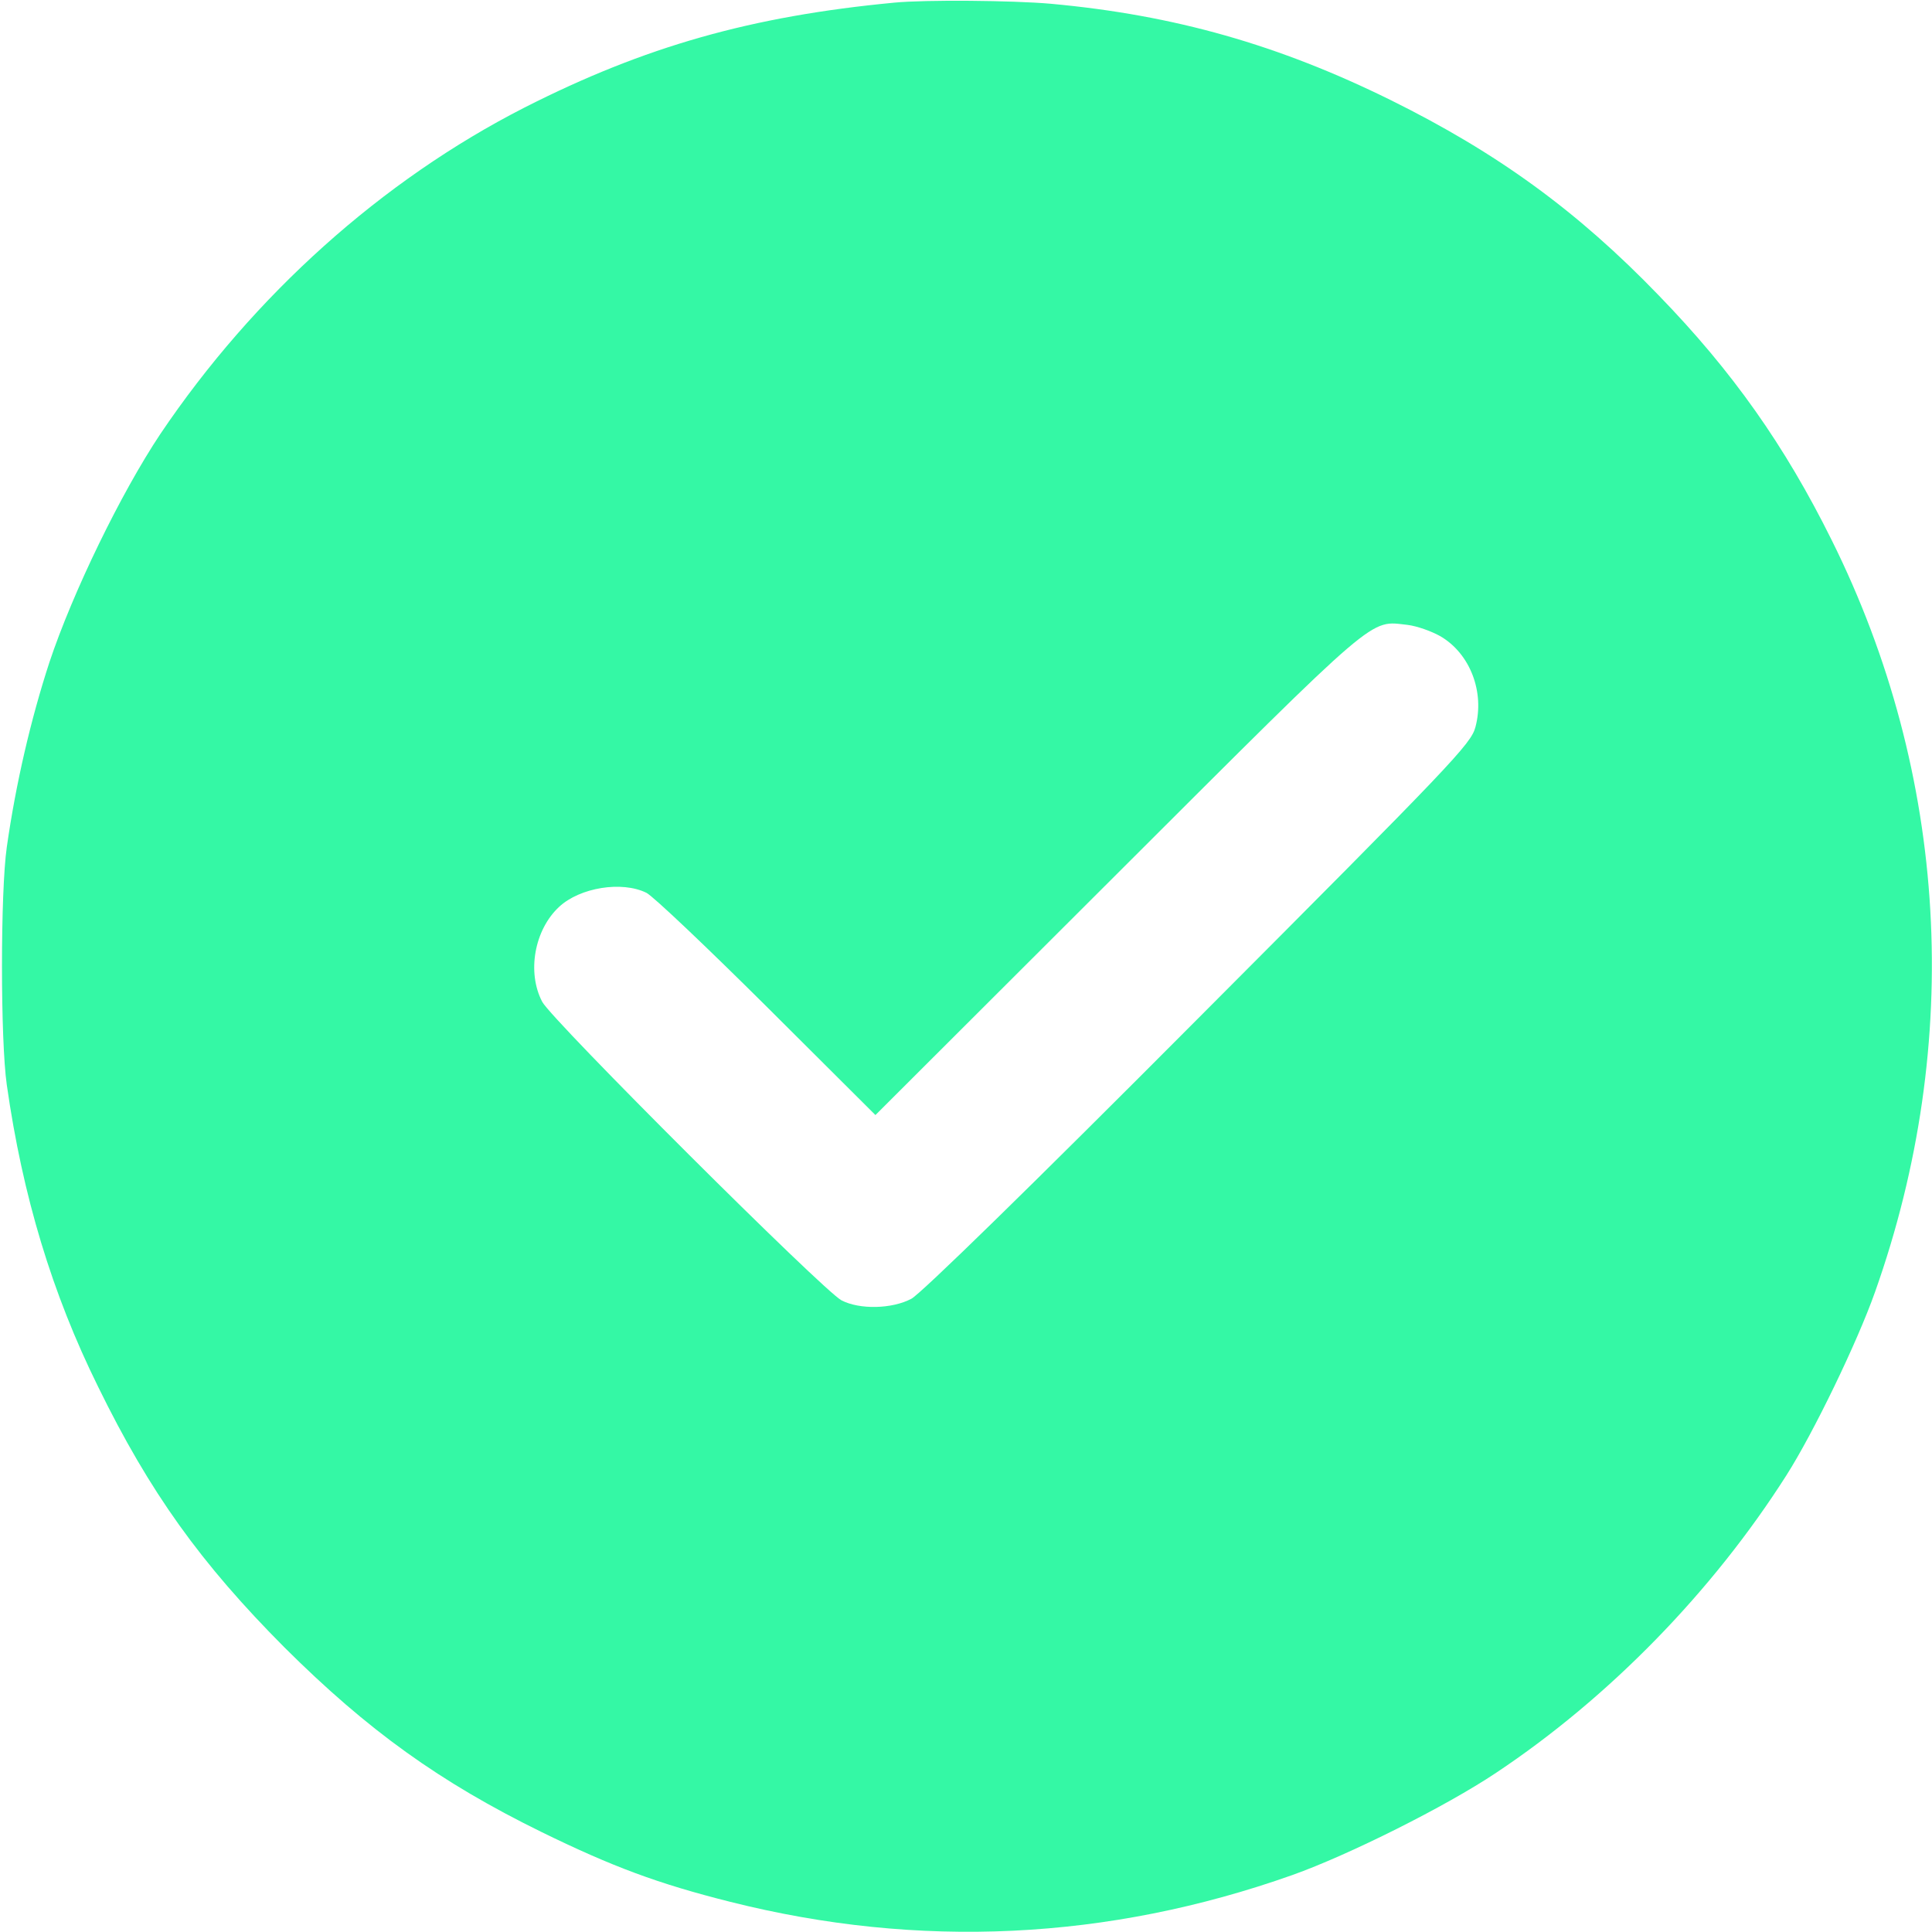
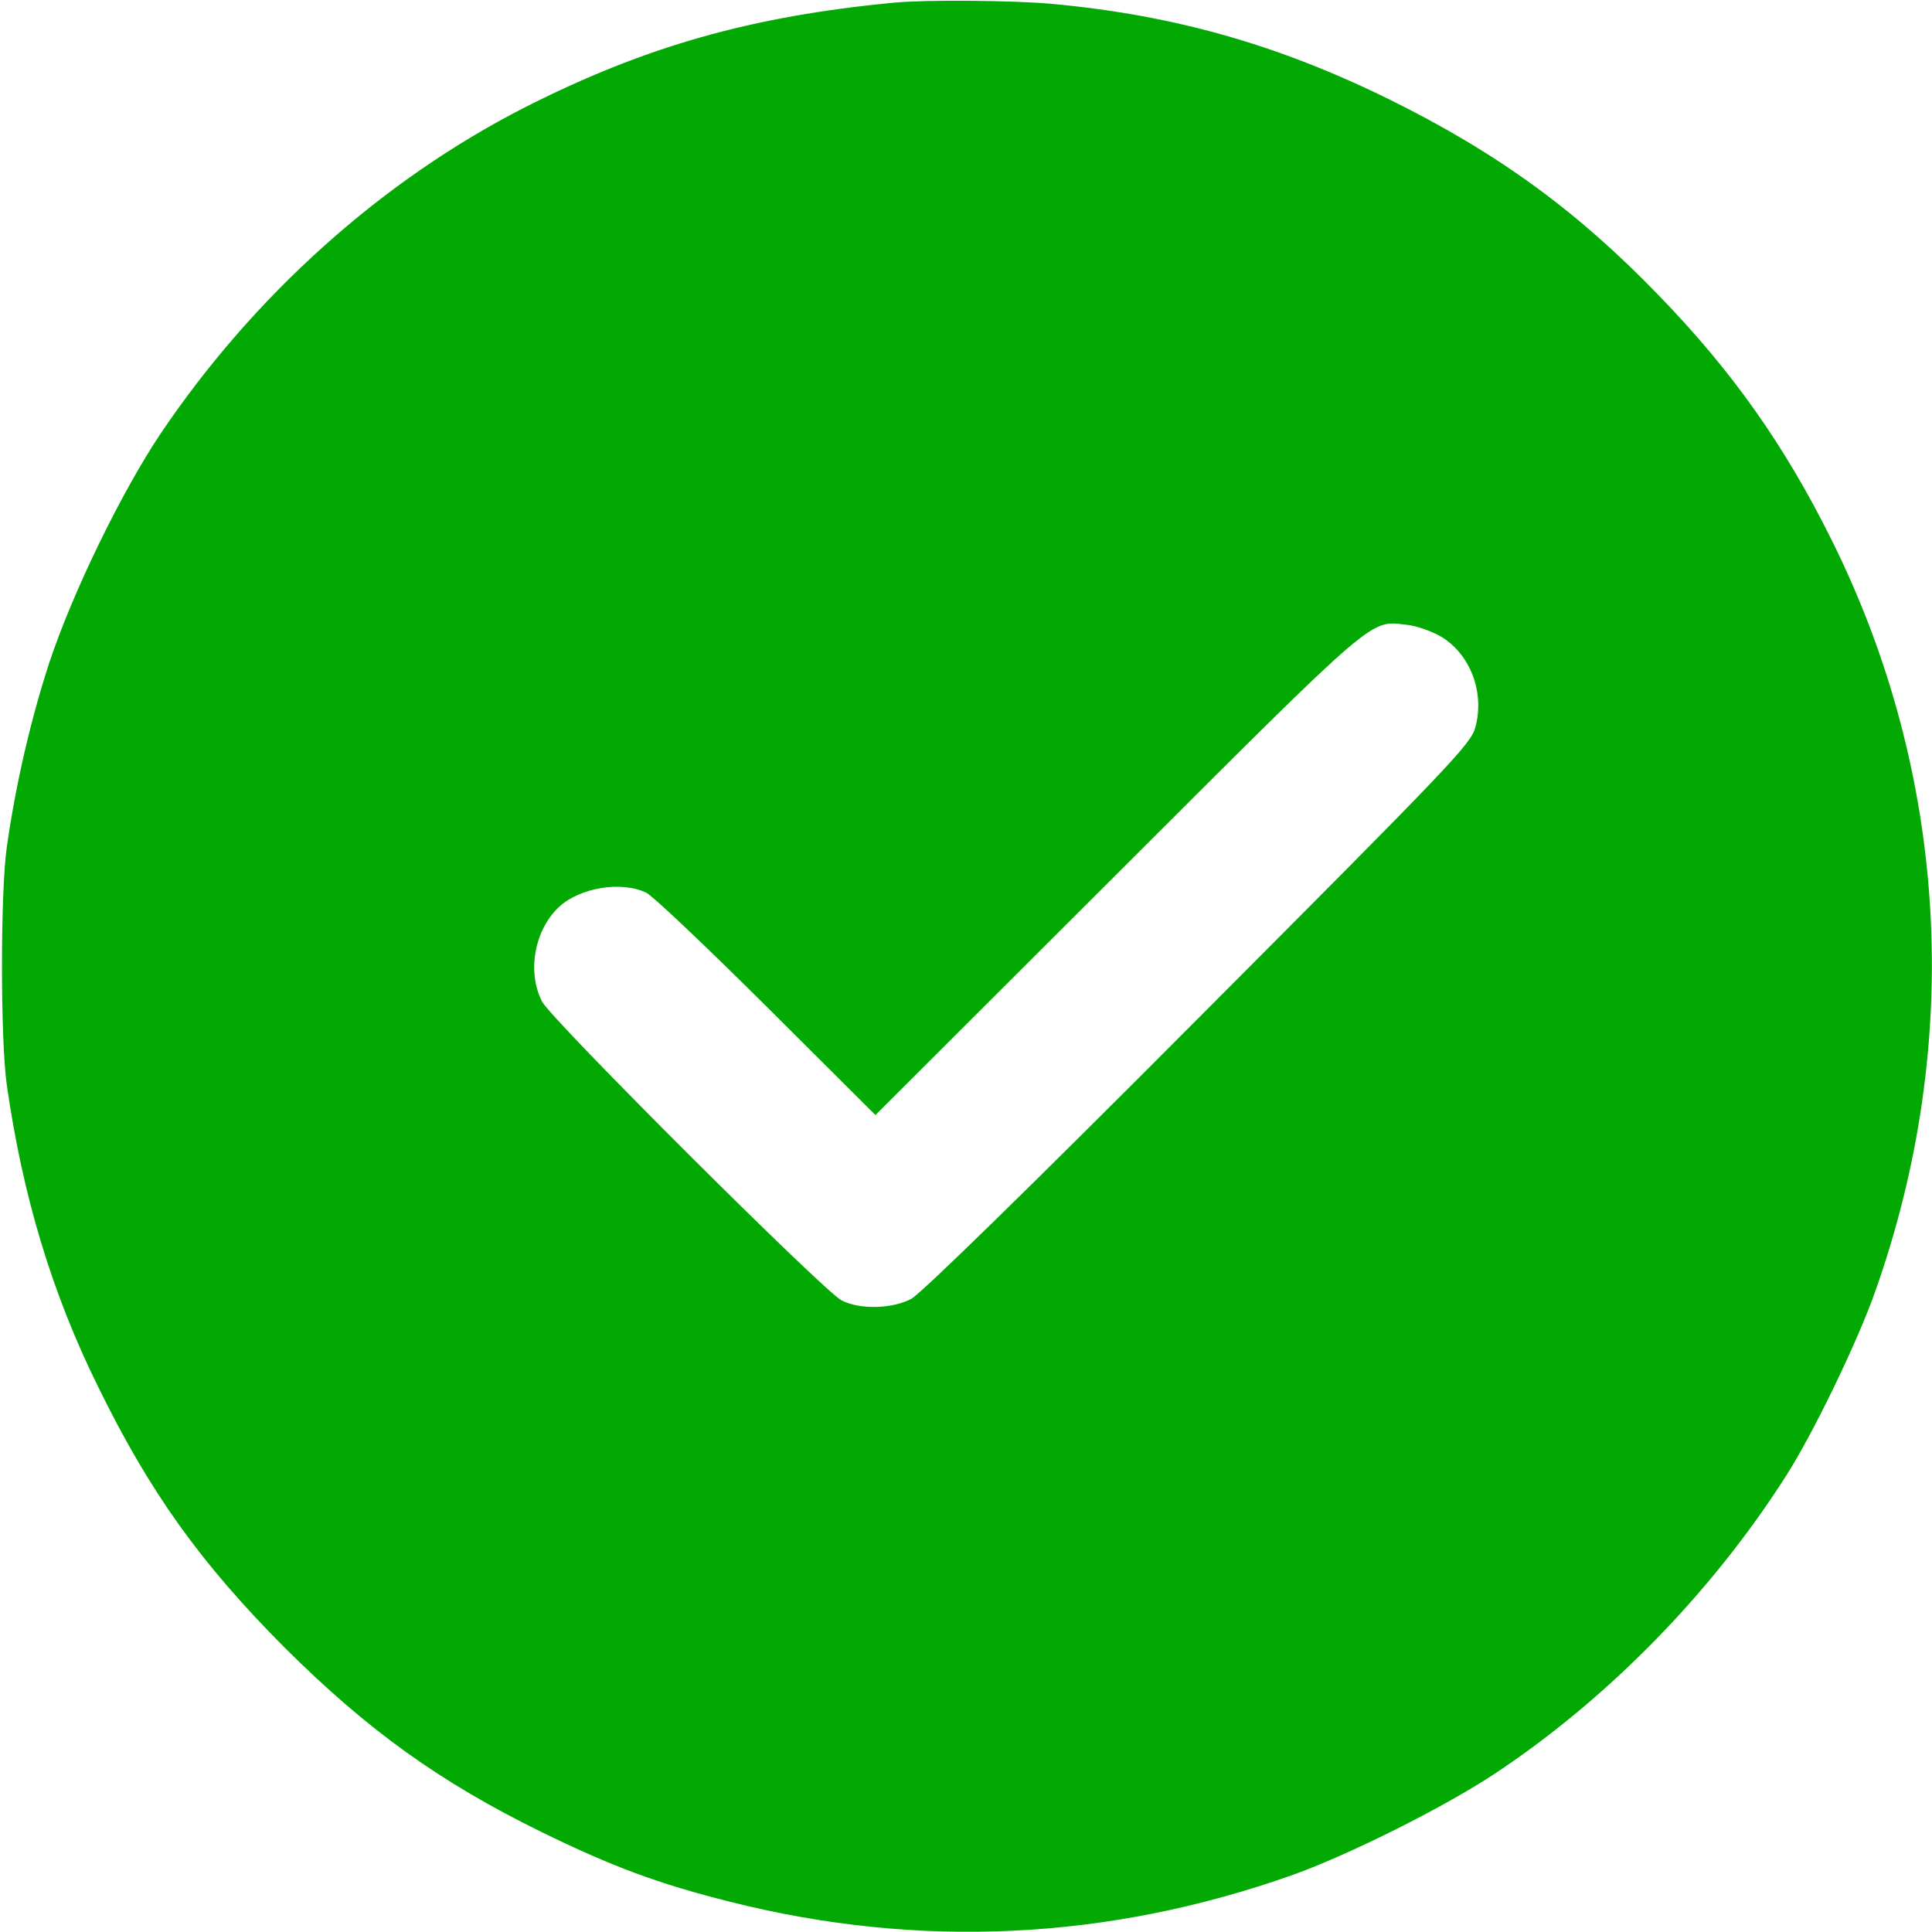
<svg xmlns="http://www.w3.org/2000/svg" version="1.0" width="512pt" height="512pt" viewBox="0 0 512 512" preserveAspectRatio="xMidYMid meet">
-   <g transform="translate(0,512) scale(0.1,-0.1)" fill="#34f8a5" stroke="none">
+   <g transform="translate(0,512) scale(0.1,-0.1)" fill="#03a903" stroke="none">
    <path d="M2370 5113 c-379 -36 -661 -116 -980 -278 -378 -193 -717 -497 -965 -865 -104 -156 -232 -419 -294 -605 -49 -150 -89 -321 -113 -490 -17 -118 -17 -512 0 -630 42 -295 120 -553 242 -800 137 -280 272 -468 494 -691 221 -220 412 -357 681 -489 188 -92 309 -137 500 -185 500 -126 1002 -102 1490 71 149 53 407 182 540 271 299 199 573 480 769 788 72 113 188 353 235 486 235 662 194 1372 -115 1993 -124 250 -263 447 -458 648 -216 224 -428 378 -711 518 -296 146 -572 225 -900 255 -102 9 -333 11 -415 3z m1447 -1679 c79 -46 118 -148 93 -241 -12 -45 -61 -96 -734 -771 -441 -443 -737 -732 -761 -744 -51 -27 -137 -29 -185 -4 -48 25 -766 741 -793 791 -41 78 -21 191 45 252 55 51 166 69 231 37 18 -9 161 -145 319 -302 l288 -287 642 641 c699 698 666 669 768 658 25 -3 64 -17 87 -30z" />
  </g>
</svg>
